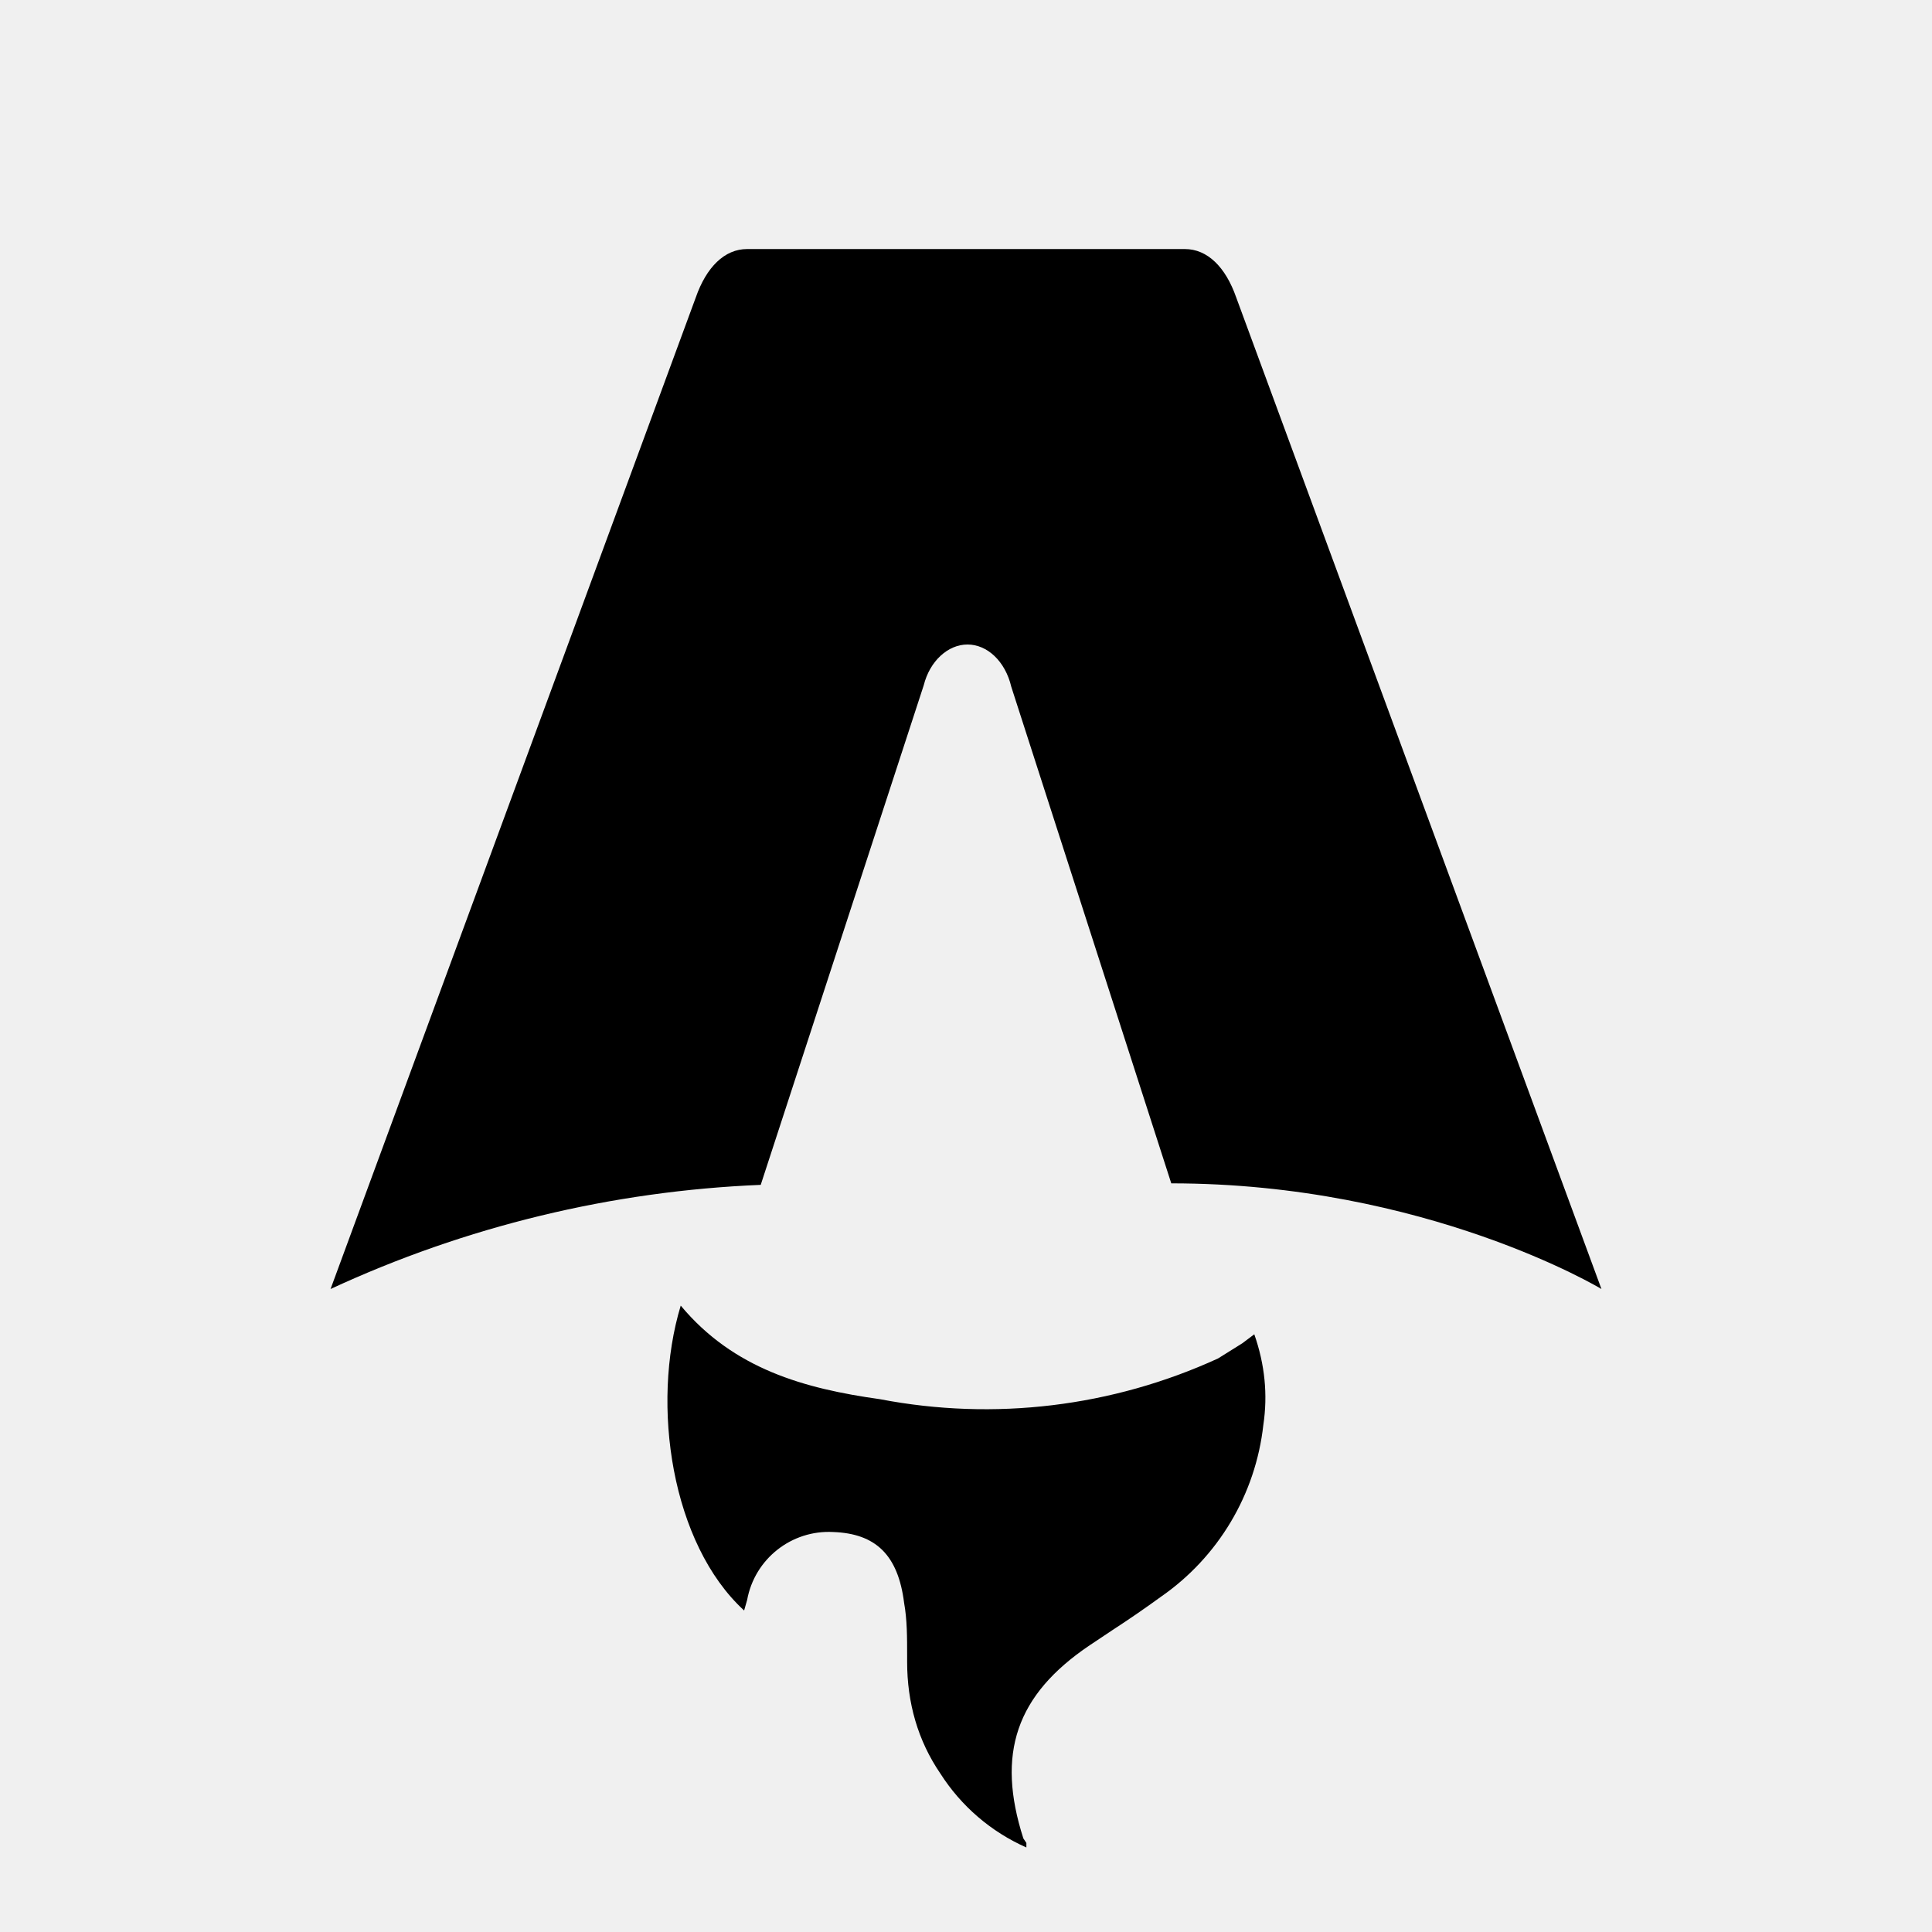
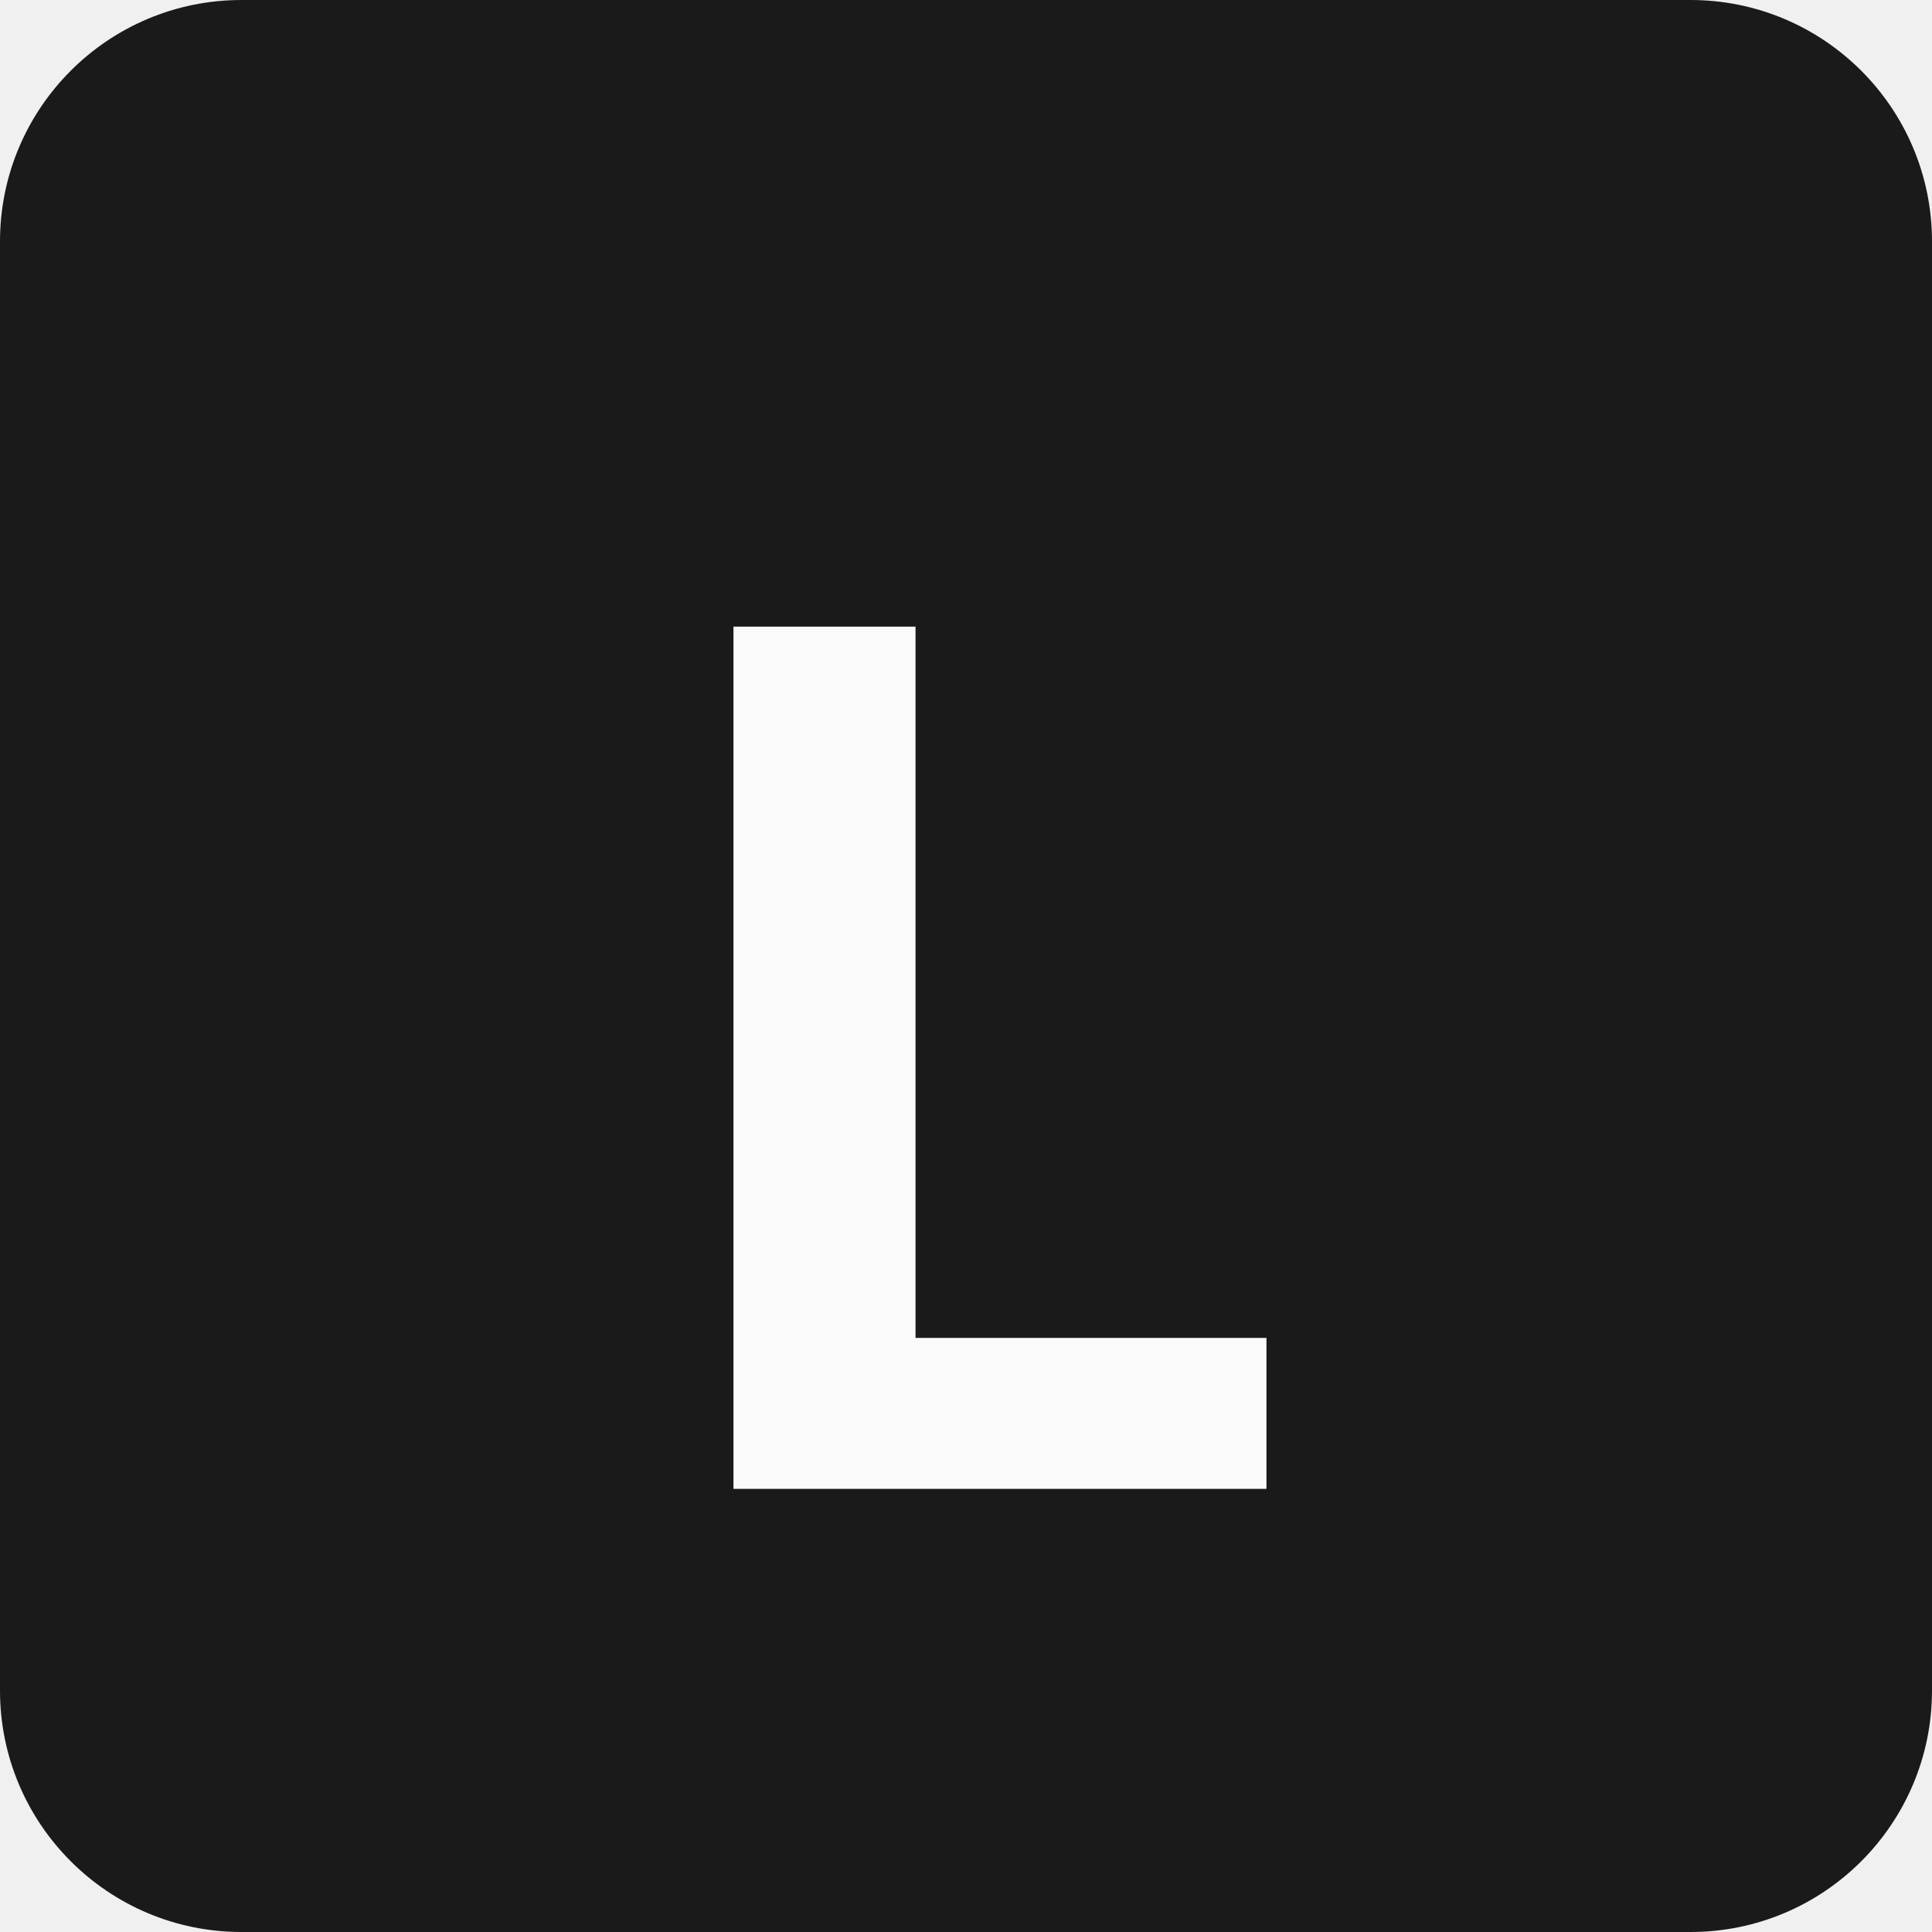
- <svg xmlns="http://www.w3.org/2000/svg" fill="none" viewBox="0 0 128 128">
-   <path d="M50.4 78.5a75.1 75.1 0 0 0-28.5 6.9l24.2-65.7c.7-2 1.9-3.2 3.4-3.2h29c1.5 0 2.7 1.2 3.4 3.2l24.2 65.7s-11.6-7-28.5-7L67 45.5c-.4-1.7-1.6-2.8-2.9-2.8-1.3 0-2.5 1.1-2.9 2.7L50.4 78.5Zm-1.1 28.2Zm-4.2-20.2c-2 6.6-.6 15.8 4.2 20.2a17.5 17.5 0 0 1 .2-.7 5.5 5.5 0 0 1 5.7-4.5c2.8.1 4.3 1.5 4.7 4.7.2 1.1.2 2.3.2 3.5v.4c0 2.7.7 5.2 2.2 7.4a13 13 0 0 0 5.7 4.9v-.3l-.2-.3c-1.8-5.6-.5-9.5 4.4-12.8l1.5-1a73 73 0 0 0 3.2-2.2 16 16 0 0 0 6.8-11.4c.3-2 .1-4-.6-6l-.8.6-1.6 1a37 37 0 0 1-22.4 2.7c-5-.7-9.7-2-13.2-6.2Z" />
-   <style>
-         path { fill: #000; }
-         @media (prefers-color-scheme: dark) {
-             path { fill: #FFF; }
-         }
-     </style>
+ <svg xmlns="http://www.w3.org/2000/svg" viewBox="0 0 32 32">
+   <rect width="32" height="32" rx="4" fill="#1a1a1a" />
+   <text x="50%" y="55%" dominant-baseline="middle" text-anchor="middle" font-family="sans-serif" font-weight="bold" font-size="20" fill="#fafafa">L</text>
</svg>
